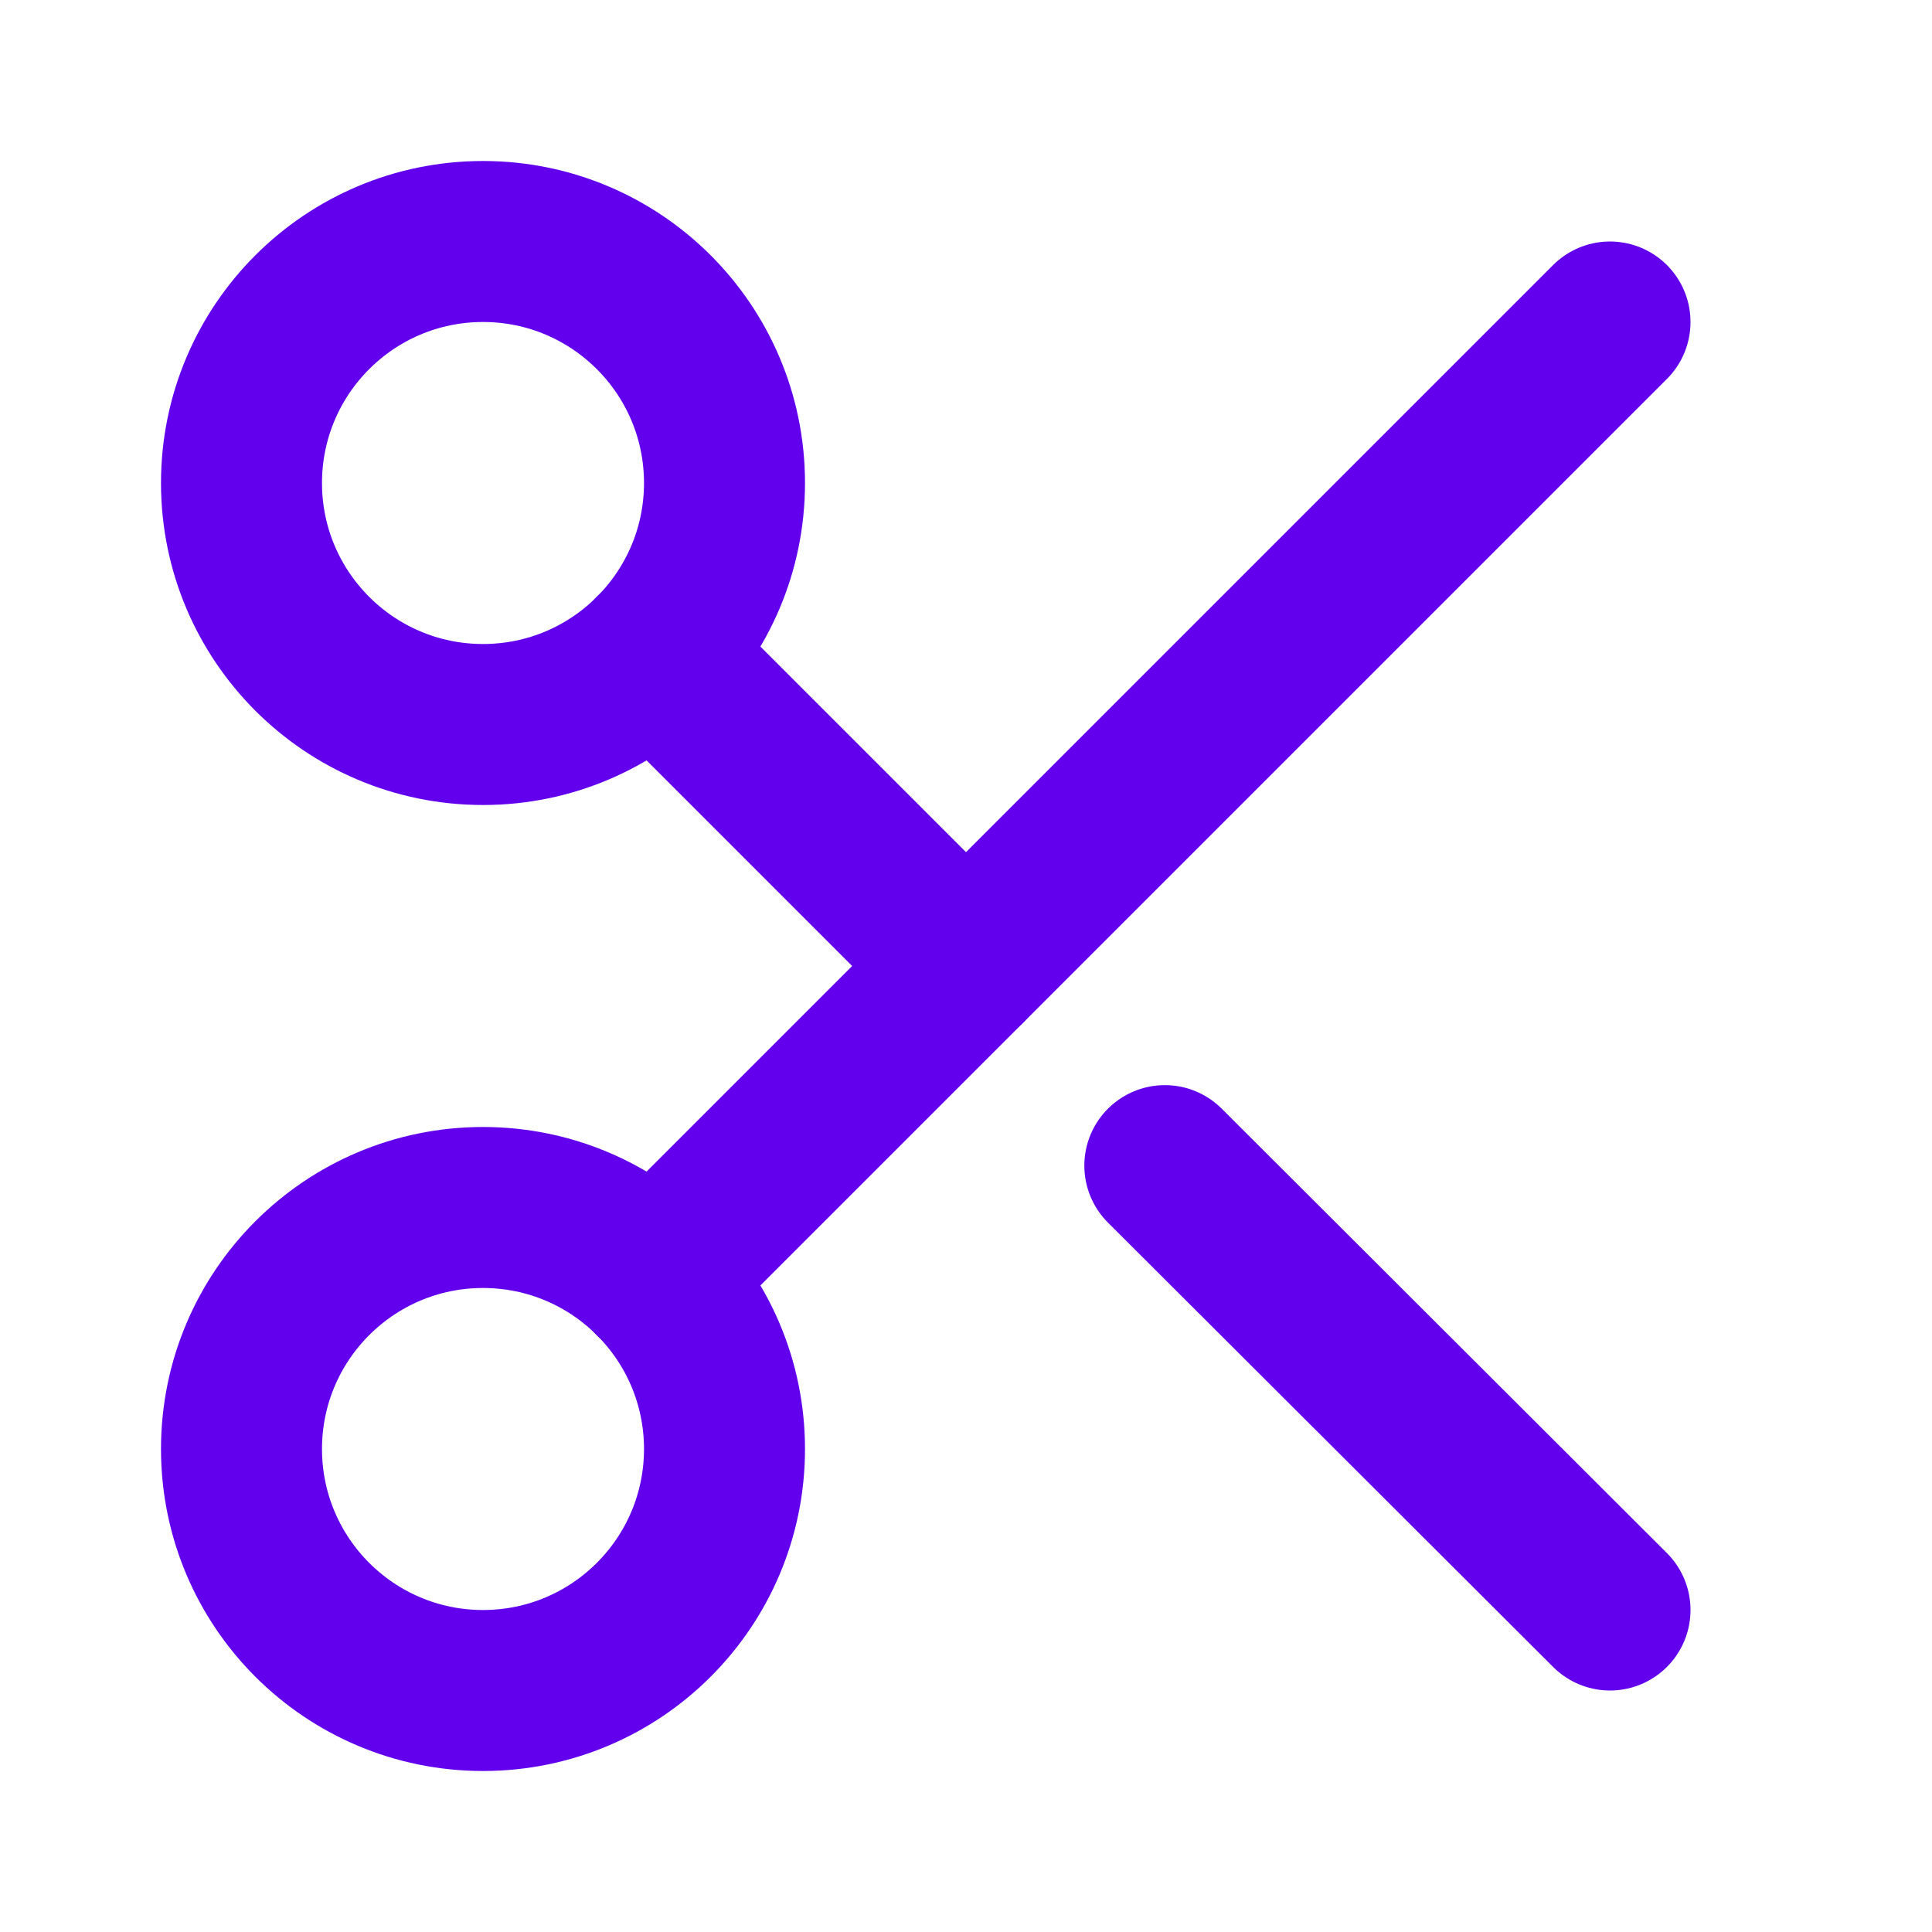
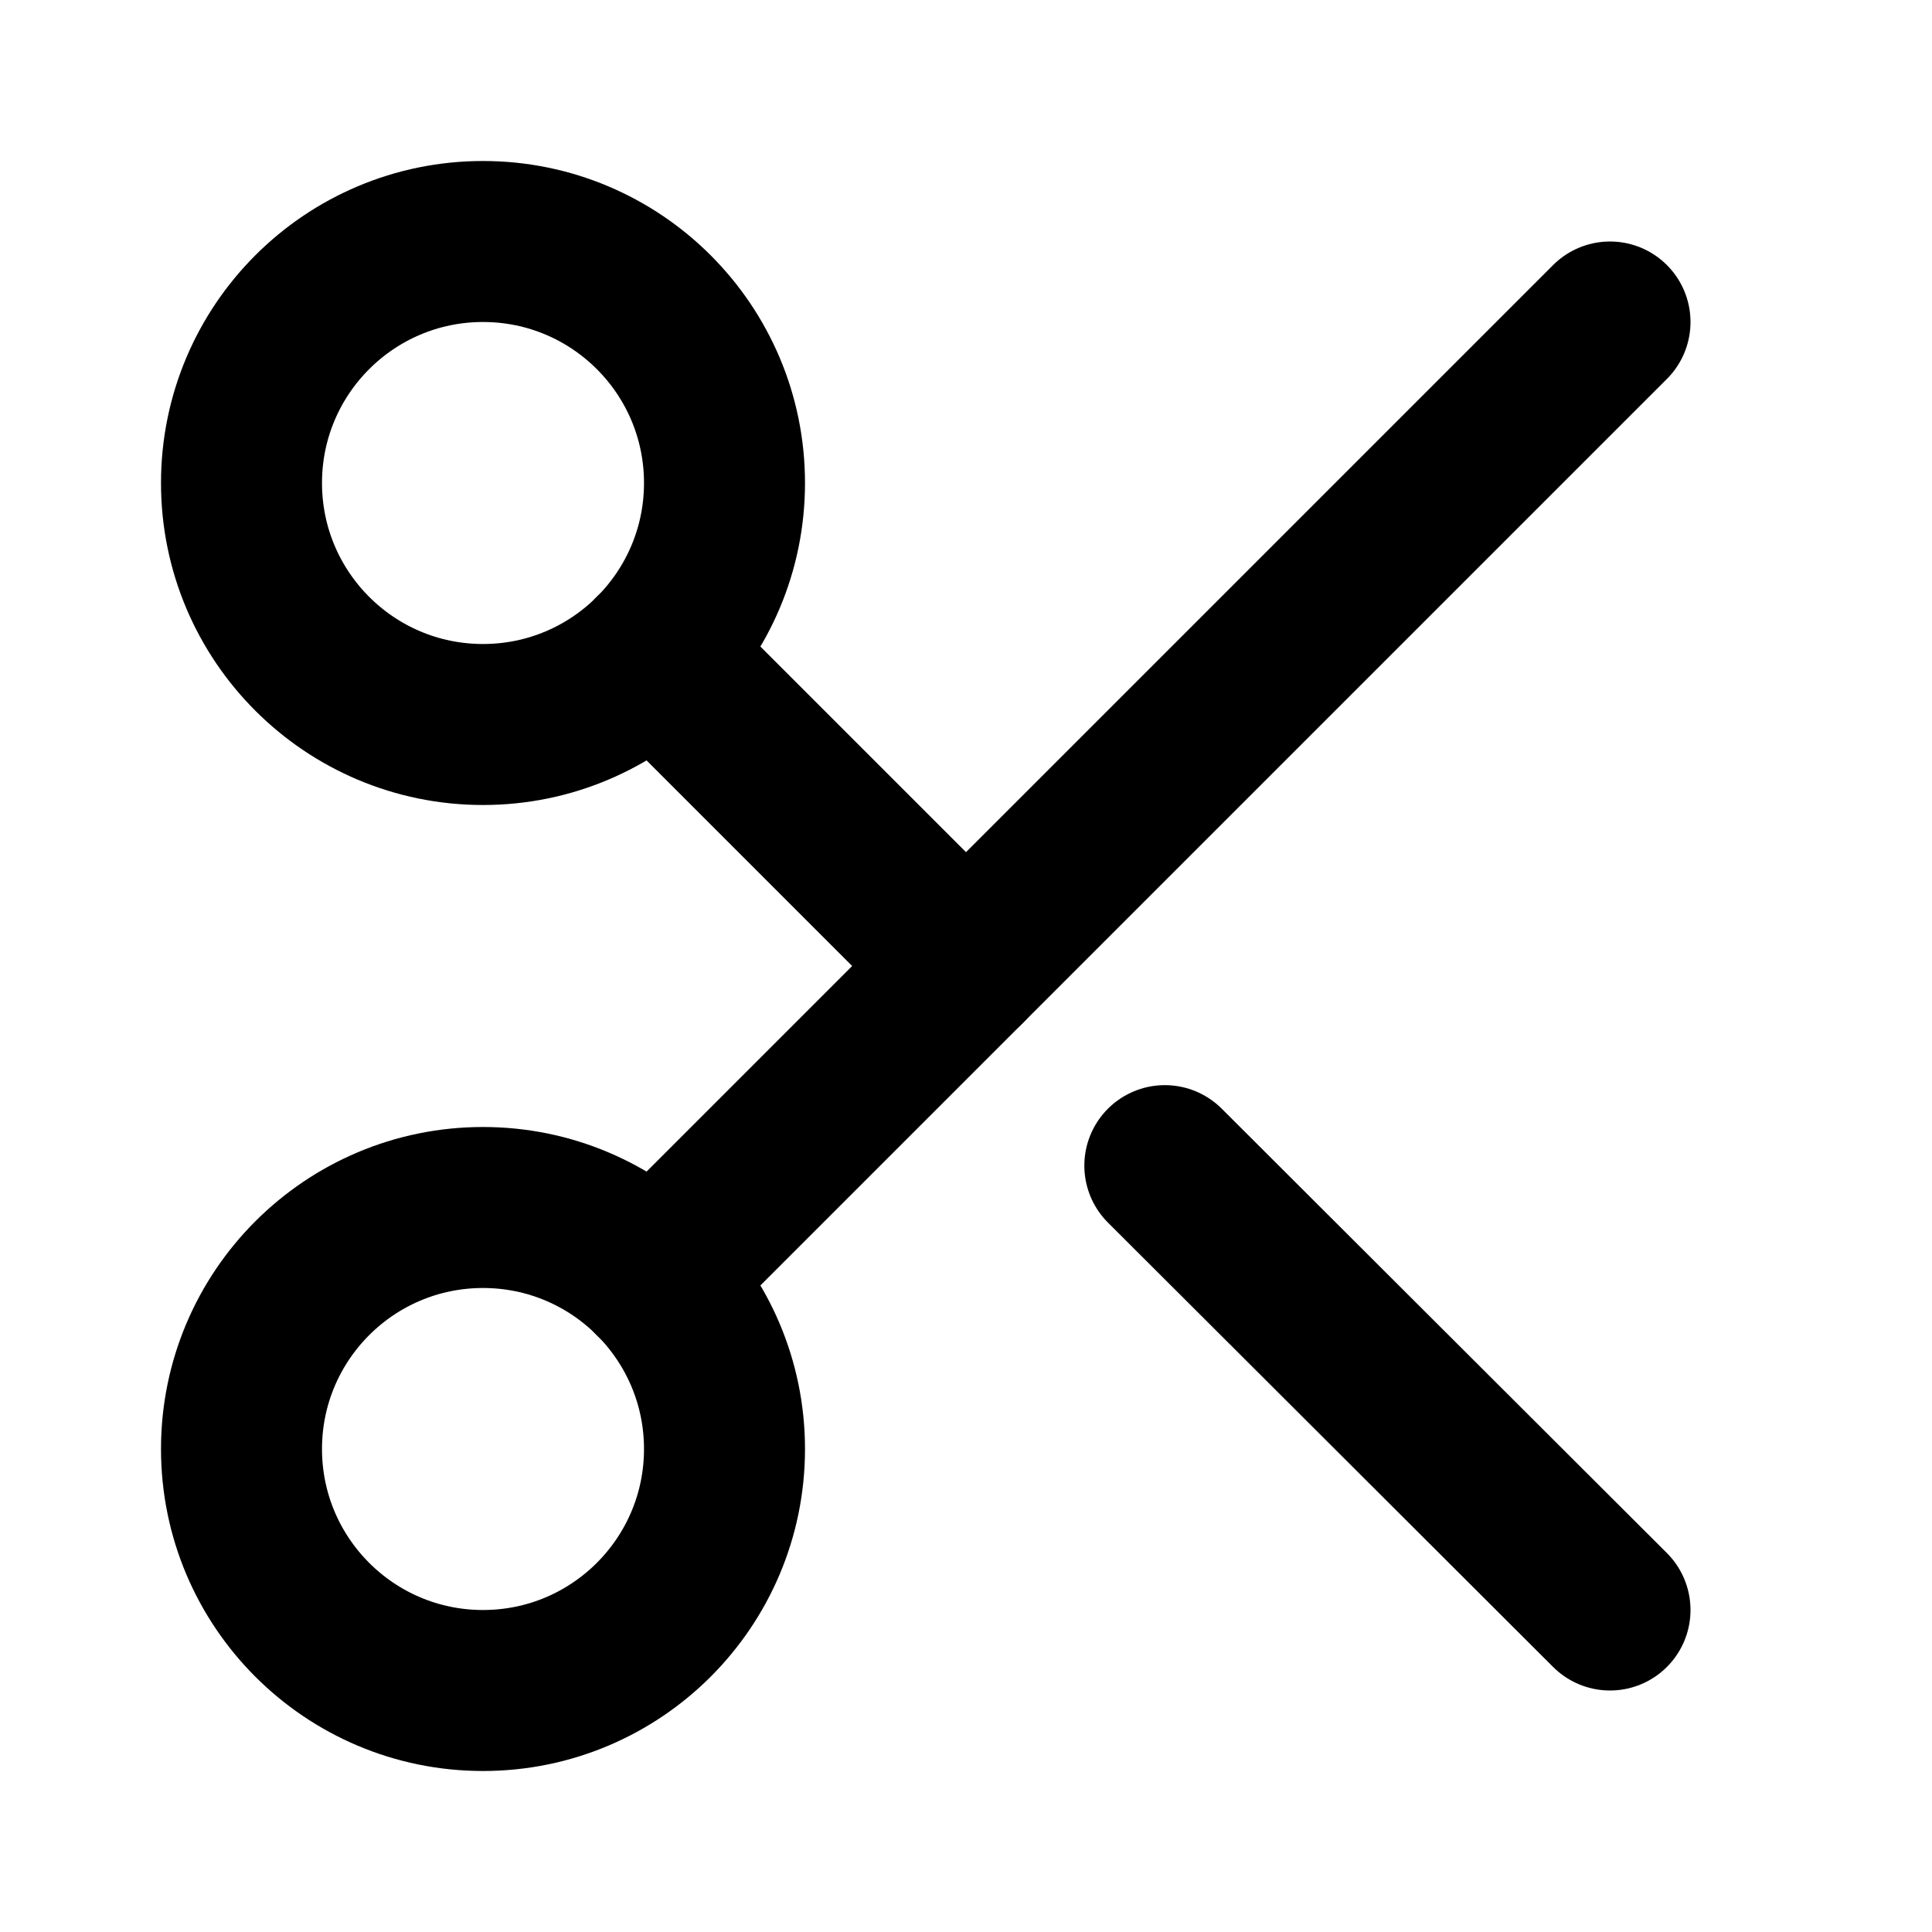
- <svg xmlns="http://www.w3.org/2000/svg" width="32" height="32" viewBox="0 0 24 24" fill="none" stroke="#6200ee" stroke-width="2" stroke-linecap="round" stroke-linejoin="round" class="feather feather-scissors">
+ <svg xmlns="http://www.w3.org/2000/svg" width="32" height="32" viewBox="0 0 24 24" fill="none" stroke="#000" stroke-width="2" stroke-linecap="round" stroke-linejoin="round" class="feather feather-scissors">
  <circle cx="6" cy="6" r="3" />
  <circle cx="6" cy="18" r="3" />
  <line x1="20" y1="4" x2="8.12" y2="15.88" />
  <line x1="14.47" y1="14.48" x2="20" y2="20" />
  <line x1="8.12" y1="8.12" x2="12" y2="12" />
</svg>
